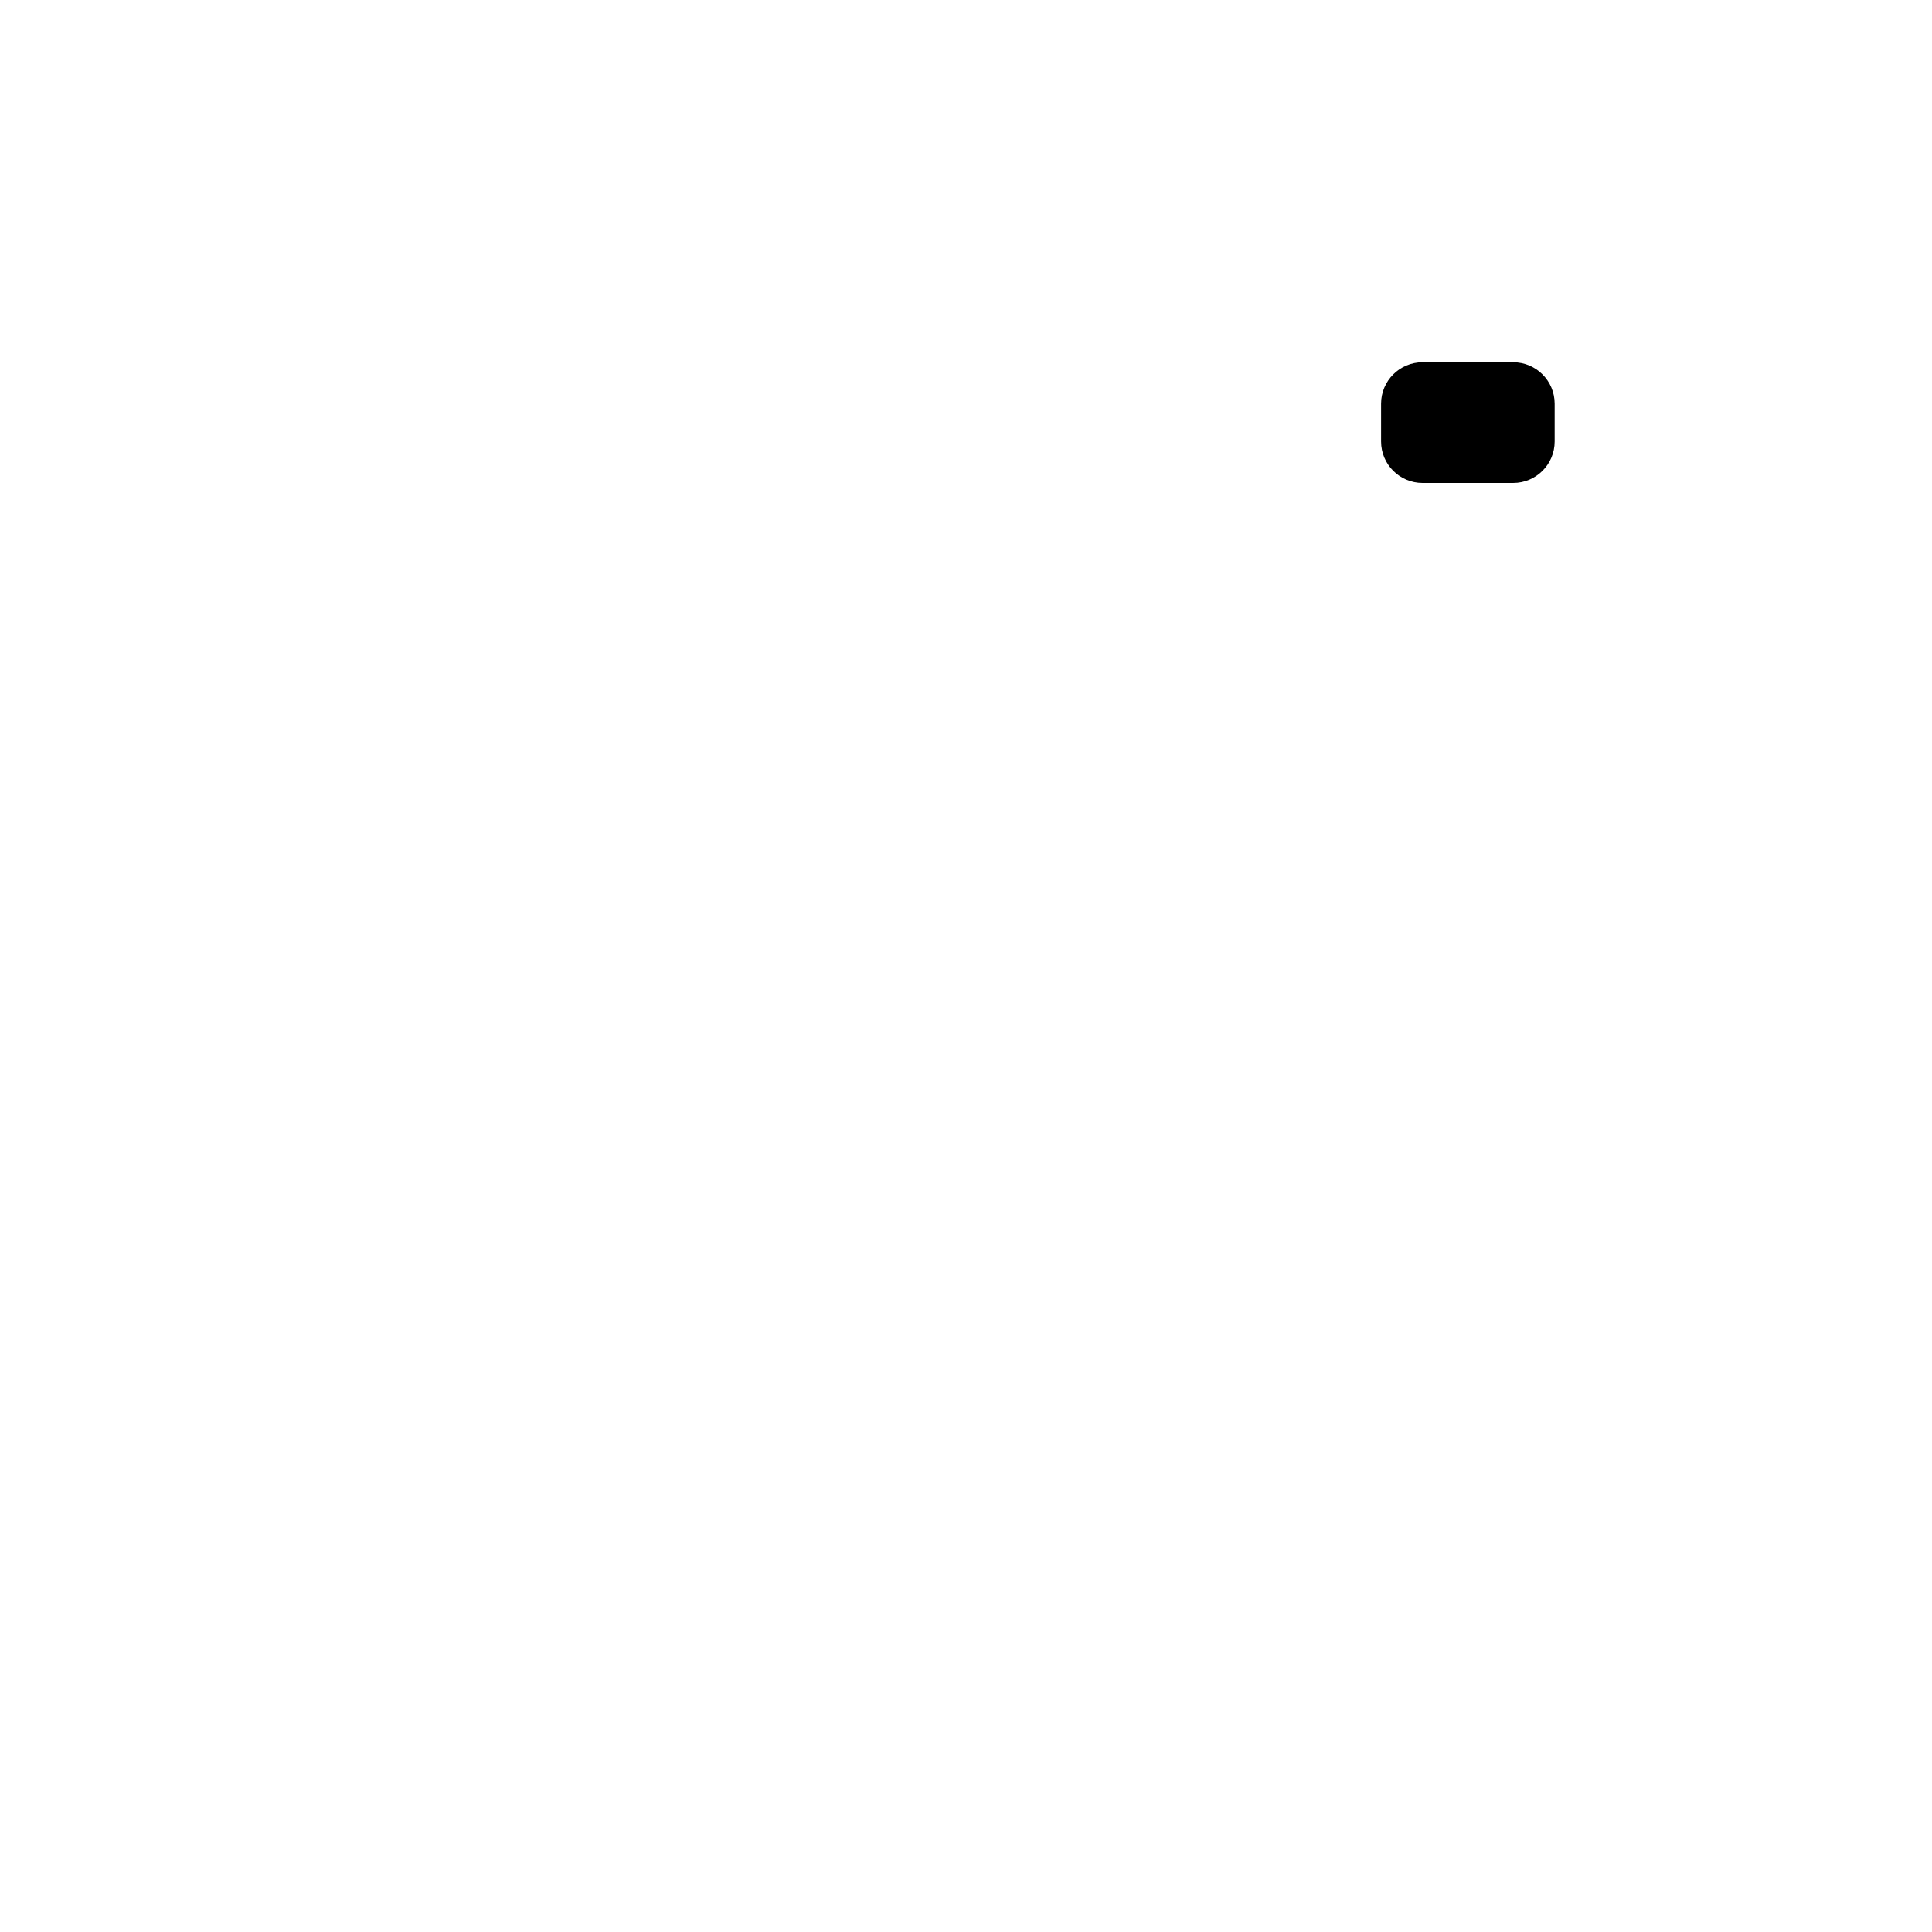
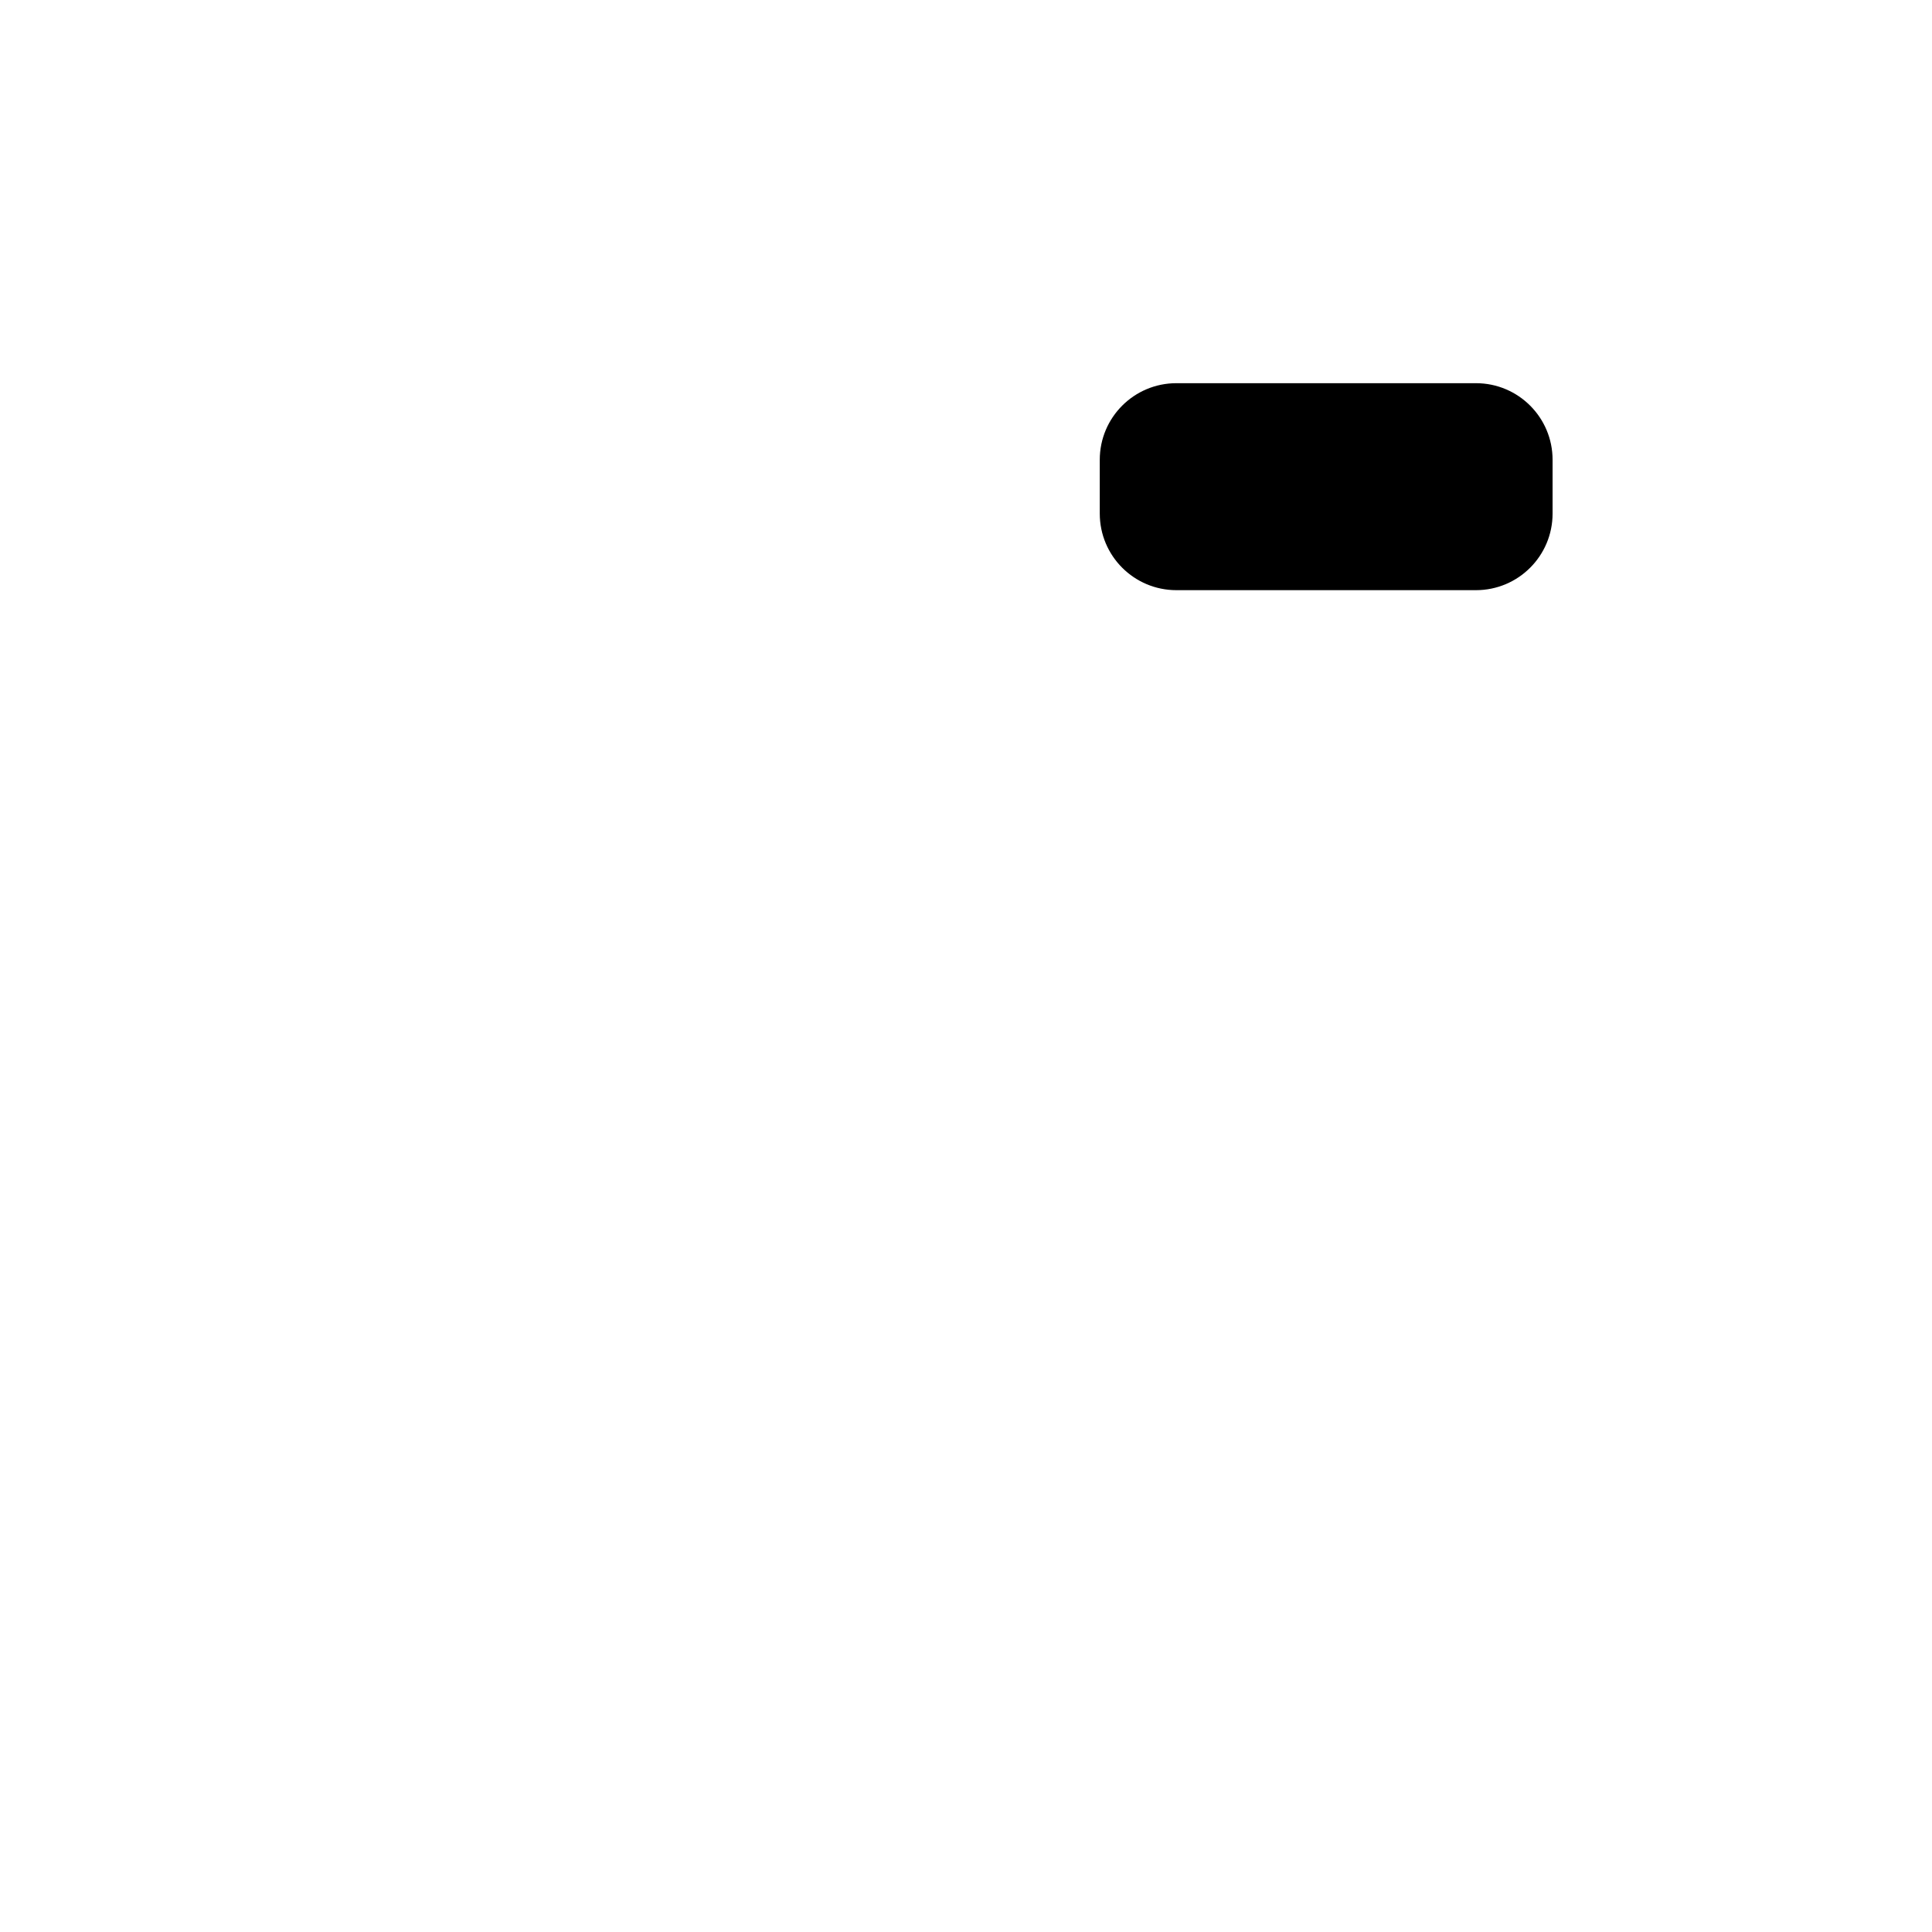
<svg xmlns="http://www.w3.org/2000/svg" viewBox="0 0 1024 1024">
-   <path d="M754.0,192.0h48.0a22.0,22.0 0 0 1 22.0,22.0v20.0a22.0,22.0 0 0 1 -22.0,22.0h-48.0a22.0,22.0 0 0 1 -22.0,-22.0v-20.0a22.0,22.0 0 0 1 22.0,-22.0z" />
+   <path d="M623.5,203.1h158.8a40.6,40.6 0 0 1 40.6,40.6v28.5a40.6,40.6 0 0 1 -40.6,40.6h-158.8a40.6,40.6 0 0 1 -40.6,-40.6v-28.5a40.6,40.6 0 0 1 40.6,-40.6z" />
</svg>
